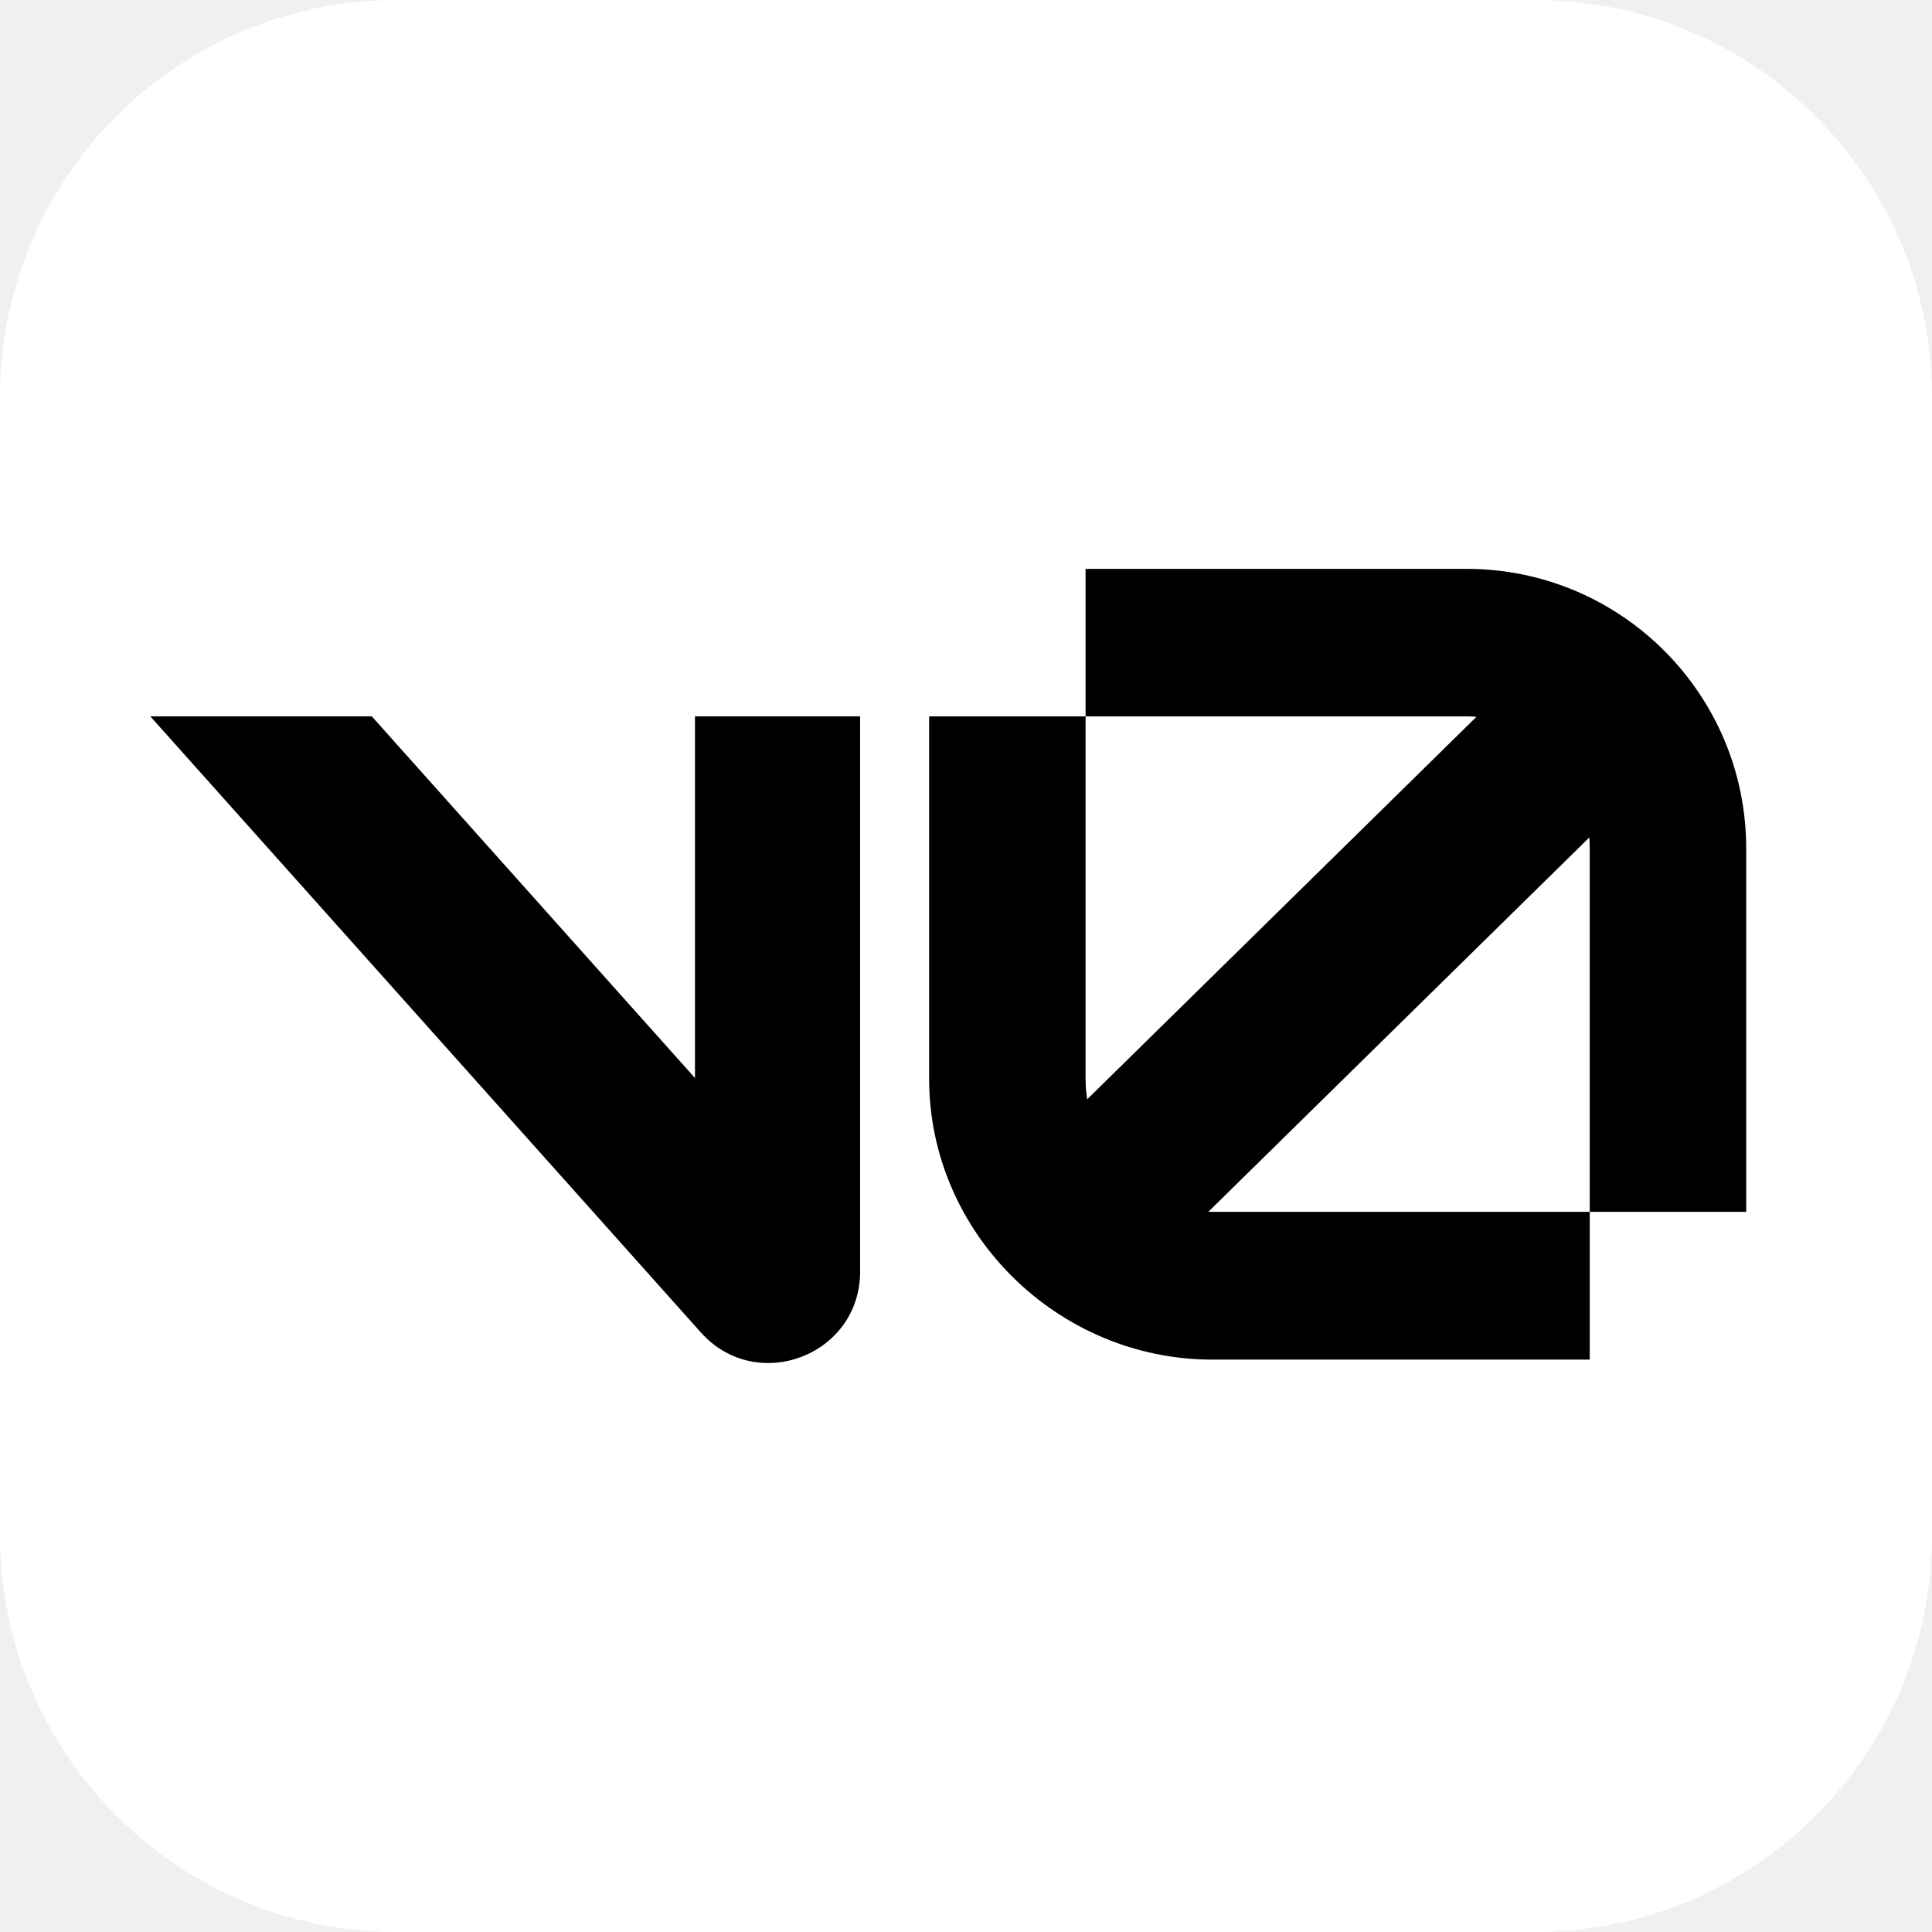
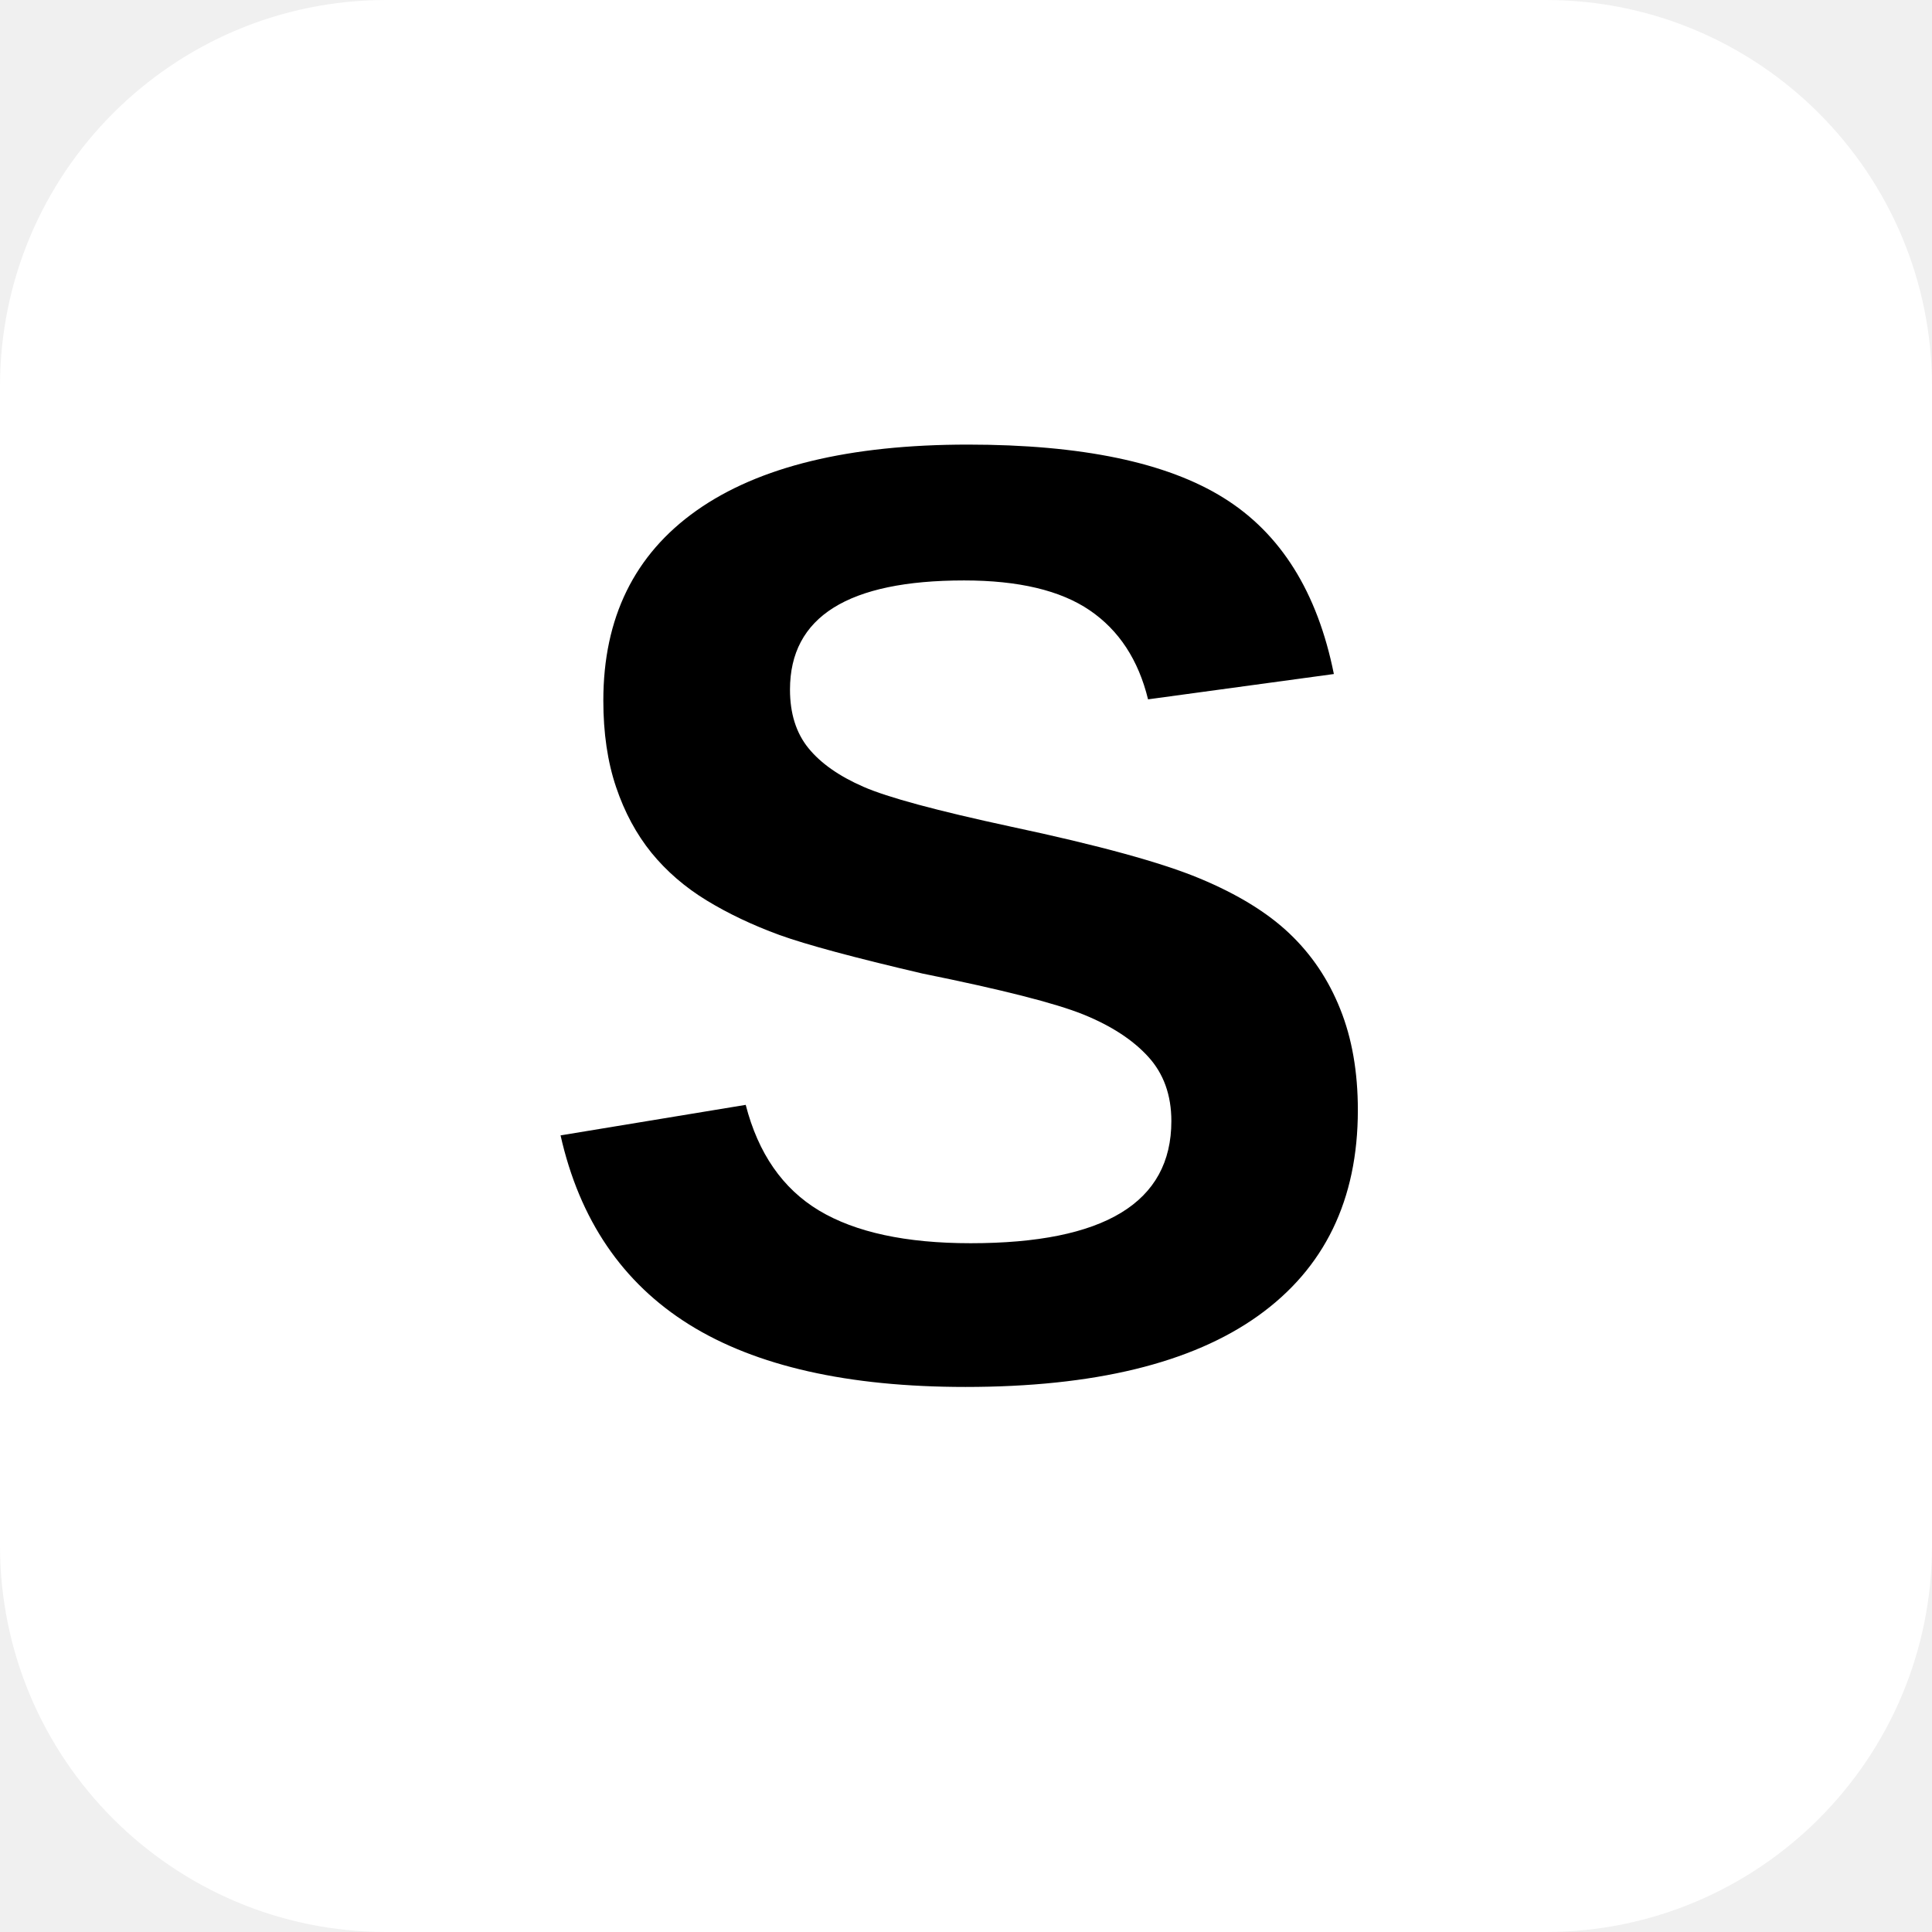
- <svg xmlns="http://www.w3.org/2000/svg" width="180" height="180" viewBox="0 0 180 180" fill="none">
-   <g clip-path="url(#clip0_7960_43945)">
-     <rect fill="white" width="180" height="180" rx="37" />
-     <g style="transform: scale(95%); transform-origin: center">
-       <path fill="black" d="M101.141 53H136.632C151.023 53 162.689 64.666 162.689 79.057V112.904H148.112V79.057C148.112 78.71 148.098 78.366 148.072 78.025L112.581 112.898C112.701 112.902 112.821 112.904 112.941 112.904H148.112V126.672H112.941C98.55 126.672 86.564 114.891 86.564 100.5V66.743H101.141V100.5C101.141 101.15 101.191 101.792 101.289 102.422L137.56 66.782C137.255 66.756 136.945 66.743 136.632 66.743H101.141V53Z" />
-       <path fill="black" d="M65.293 124.136L14 66.737H34.636L64.749 100.436V66.737H80.136V118.47C80.136 126.278 70.495 129.958 65.293 124.136Z" />
-     </g>
-   </g>
-   <defs>
-     <clipPath id="clip0_7960_43945">
-       <rect width="180" height="180" fill="white" />
-     </clipPath>
-   </defs>
+ <svg xmlns="http://www.w3.org/2000/svg" width="180" height="180" viewBox="0 0 180 180">
+   <rect width="180" height="180" rx="36" fill="#fff" />
+   <text x="90" y="128" fill="#000" font-family="Arial, Helvetica, sans-serif" font-size="124" font-weight="800" text-anchor="middle">S</text>
</svg>
